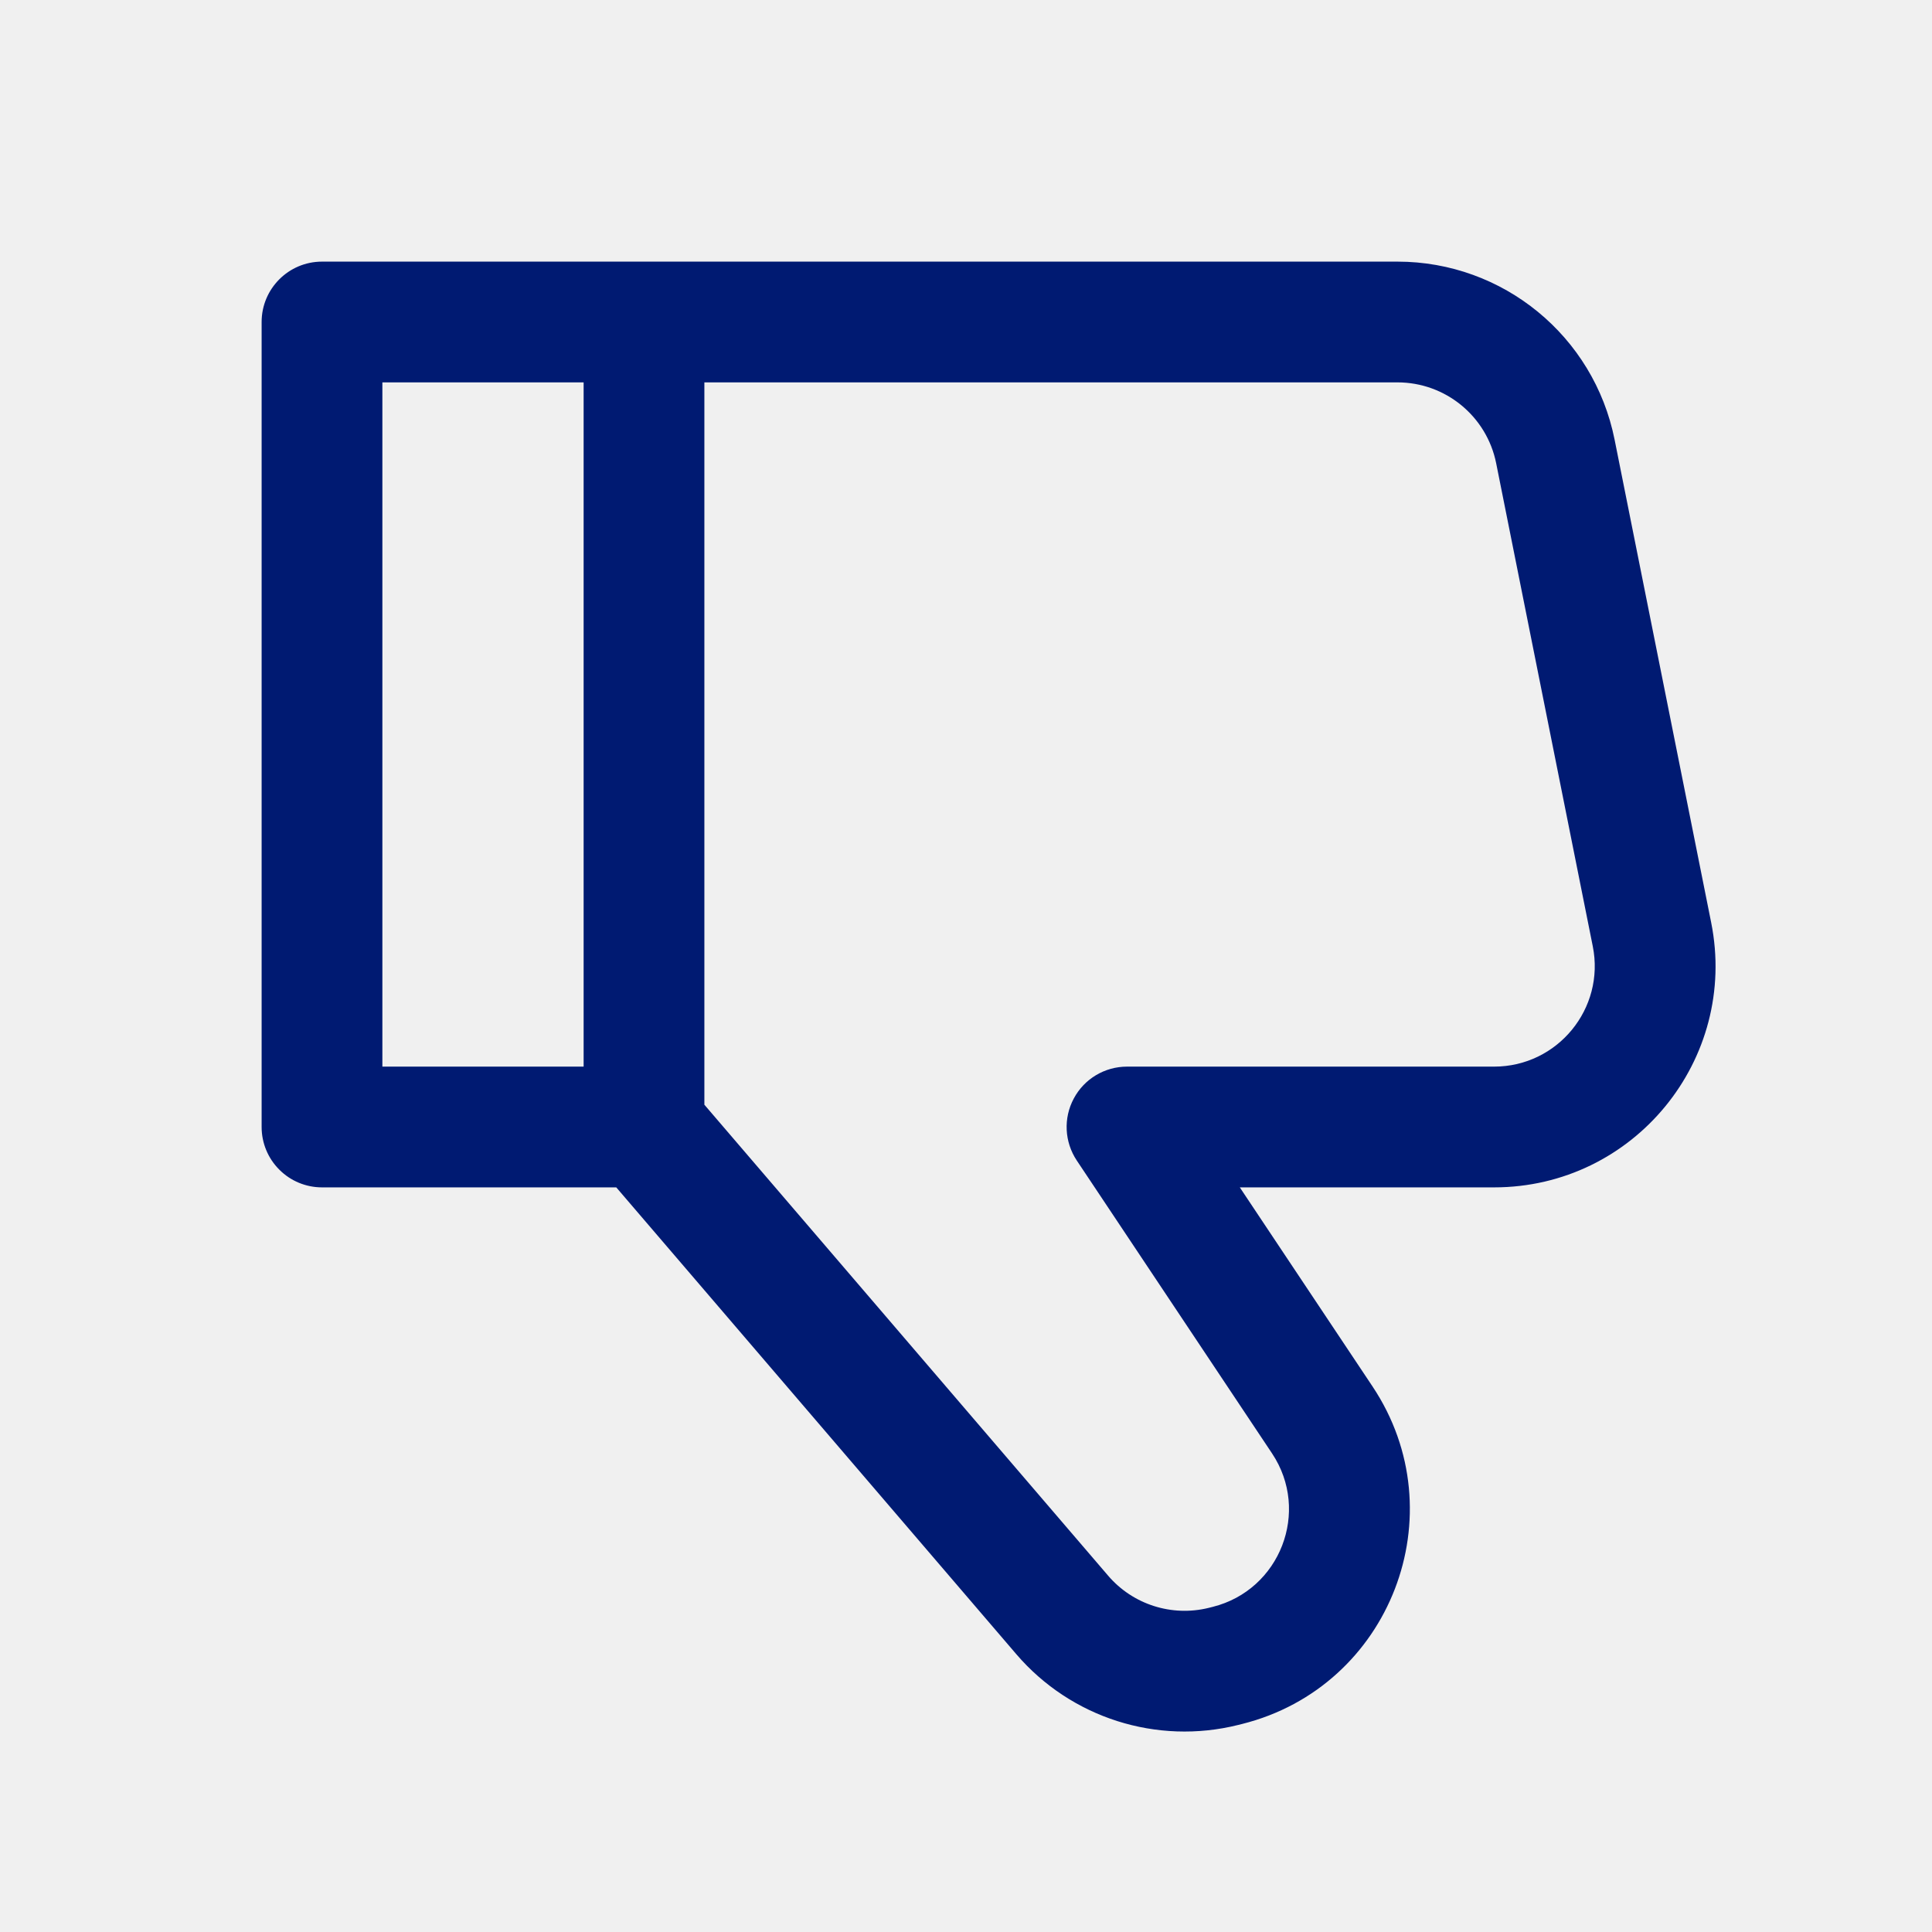
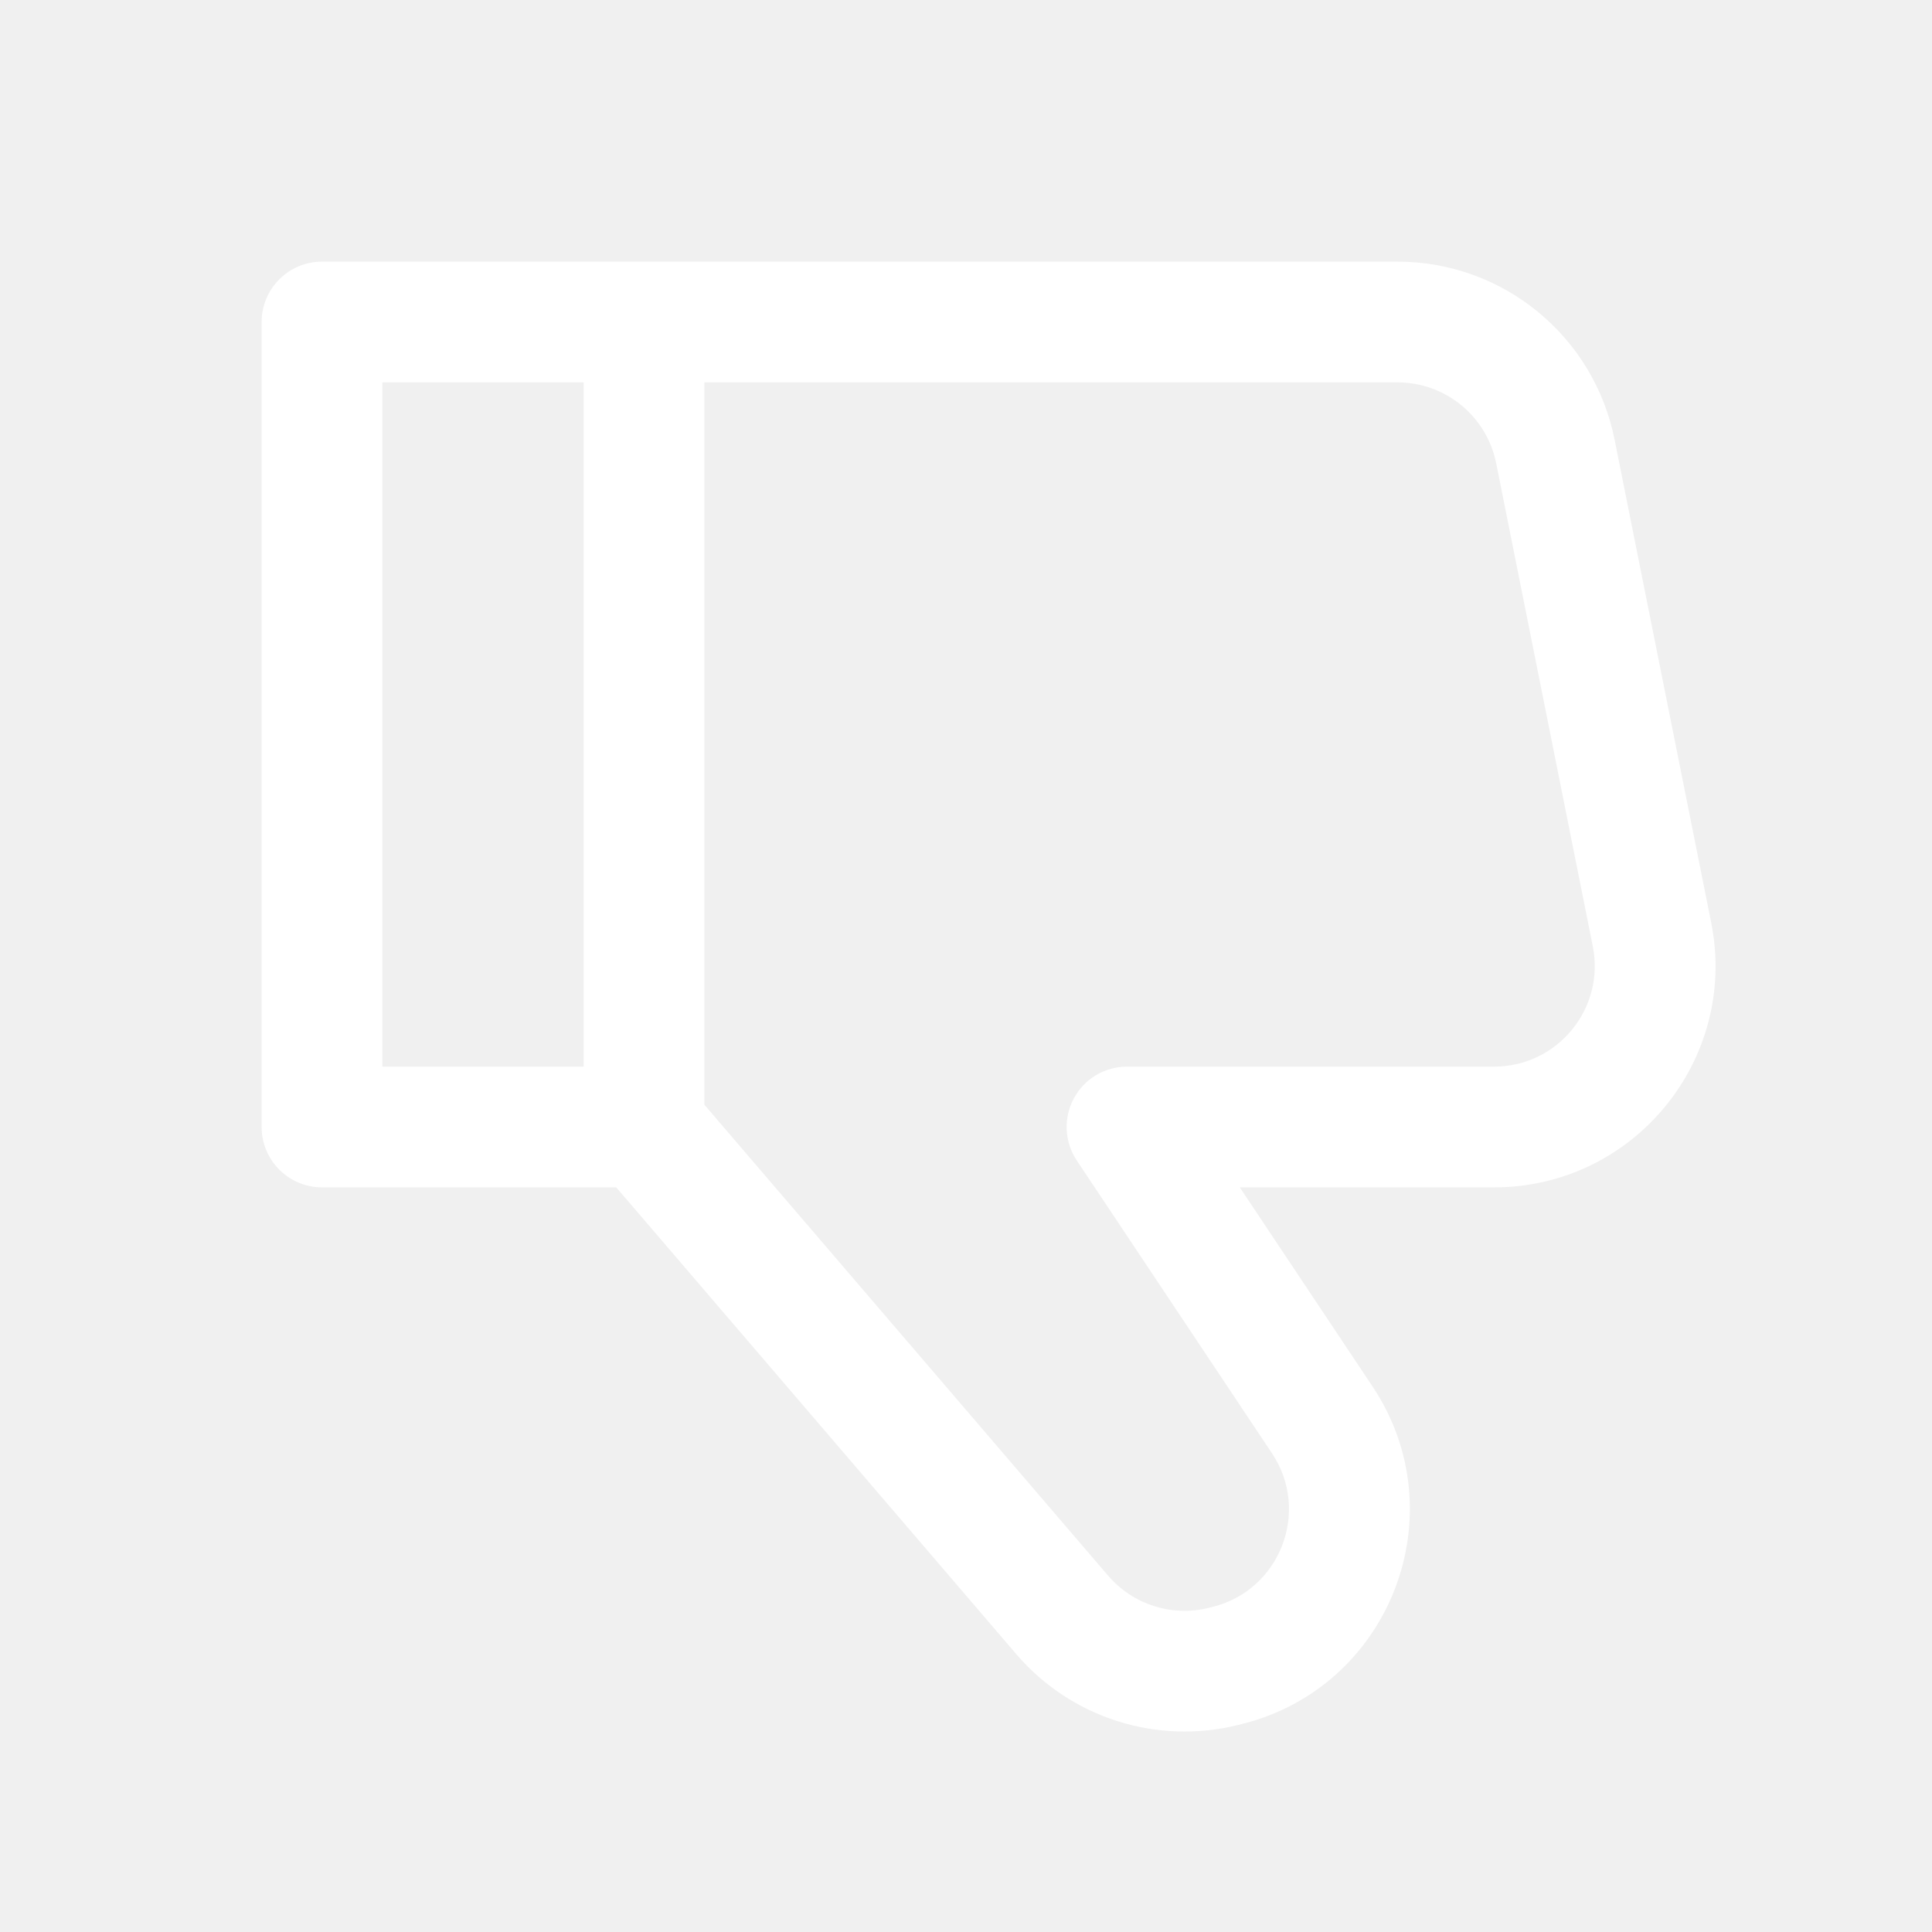
<svg xmlns="http://www.w3.org/2000/svg" width="24" height="24" viewBox="0 0 24 24" fill="none">
-   <path d="M8 4L8 3.25H8L8 4ZM17.36 4L17.36 4.75H17.36V4ZM19.322 5.608L18.586 5.755L19.322 5.608ZM20.522 11.608L21.257 11.461L20.522 11.608ZM14 14V13.25C13.723 13.25 13.469 13.402 13.339 13.646C13.208 13.89 13.223 14.186 13.376 14.416L14 14ZM16.426 17.639L17.05 17.223L16.426 17.639ZM15.247 20.688L15.429 21.416L15.429 21.416L15.247 20.688ZM15.199 20.7L15.017 19.973L15.017 19.973L15.199 20.7ZM4 14H3.25C3.25 14.199 3.329 14.39 3.47 14.53C3.61 14.671 3.801 14.75 4 14.75L4 14ZM4 4L4 3.25C3.586 3.25 3.25 3.586 3.25 4H4ZM13.196 20.061L12.626 20.55L13.196 20.061ZM8.75 14V4H7.25V14H8.75ZM8 4.75L17.36 4.75L17.36 3.25L8 3.25L8 4.75ZM18.586 5.755L19.786 11.755L21.257 11.461L20.057 5.461L18.586 5.755ZM18.56 13.25H14V14.75H18.56V13.25ZM13.376 14.416L15.802 18.055L17.05 17.223L14.624 13.584L13.376 14.416ZM15.065 19.961L15.017 19.973L15.381 21.428L15.429 21.416L15.065 19.961ZM8 13.25L4 13.25L4 14.75L8 14.75L8 13.25ZM4.75 14V4H3.25V14H4.75ZM4 4.75L8 4.75L8 3.25L4 3.25L4 4.75ZM15.017 19.973C14.558 20.087 14.073 19.933 13.765 19.573L12.626 20.55C13.304 21.34 14.37 21.68 15.381 21.428L15.017 19.973ZM15.802 18.055C16.281 18.774 15.903 19.751 15.065 19.961L15.429 21.416C17.274 20.955 18.105 18.805 17.05 17.223L15.802 18.055ZM19.786 11.755C19.941 12.528 19.349 13.25 18.56 13.25V14.75C20.296 14.75 21.597 13.162 21.257 11.461L19.786 11.755ZM17.36 4.75C17.956 4.75 18.469 5.171 18.586 5.755L20.057 5.461C19.8 4.175 18.671 3.25 17.36 3.25V4.75ZM13.765 19.573L8.569 13.512L7.431 14.488L12.626 20.55L13.765 19.573Z" fill="#001A72" />
+   <path d="M8 4L8 3.25H8L8 4ZM17.36 4L17.36 4.75H17.36V4ZM19.322 5.608L18.586 5.755L19.322 5.608ZM20.522 11.608L21.257 11.461L20.522 11.608ZM14 14V13.25C13.723 13.25 13.469 13.402 13.339 13.646C13.208 13.89 13.223 14.186 13.376 14.416L14 14ZM16.426 17.639L17.05 17.223L16.426 17.639ZM15.247 20.688L15.429 21.416L15.429 21.416L15.247 20.688ZM15.199 20.7L15.017 19.973L15.017 19.973L15.199 20.7ZM4 14H3.25C3.25 14.199 3.329 14.39 3.47 14.53C3.61 14.671 3.801 14.75 4 14.75L4 14ZM4 4L4 3.25C3.586 3.25 3.25 3.586 3.25 4H4ZM13.196 20.061L12.626 20.55L13.196 20.061ZM8.75 14V4H7.25V14H8.75ZM8 4.75L17.36 4.75L17.36 3.25L8 3.25L8 4.75ZM18.586 5.755L19.786 11.755L21.257 11.461L20.057 5.461L18.586 5.755ZM18.56 13.25H14V14.75H18.56V13.25ZM13.376 14.416L15.802 18.055L17.05 17.223L14.624 13.584L13.376 14.416ZM15.065 19.961L15.017 19.973L15.381 21.428L15.429 21.416L15.065 19.961ZM8 13.25L4 13.25L4 14.75L8 14.75L8 13.25ZM4.75 14V4H3.25V14H4.75ZM4 4.75L8 4.75L8 3.25L4 3.25L4 4.75ZM15.017 19.973C14.558 20.087 14.073 19.933 13.765 19.573L12.626 20.55C13.304 21.34 14.37 21.68 15.381 21.428L15.017 19.973ZM15.802 18.055C16.281 18.774 15.903 19.751 15.065 19.961L15.429 21.416C17.274 20.955 18.105 18.805 17.05 17.223L15.802 18.055ZM19.786 11.755C19.941 12.528 19.349 13.25 18.56 13.25V14.75C20.296 14.75 21.597 13.162 21.257 11.461L19.786 11.755ZM17.36 4.75C17.956 4.75 18.469 5.171 18.586 5.755L20.057 5.461C19.8 4.175 18.671 3.25 17.36 3.25V4.75ZM13.765 19.573L8.569 13.512L7.431 14.488L12.626 20.55L13.765 19.573Z" fill="white" />
</svg>
